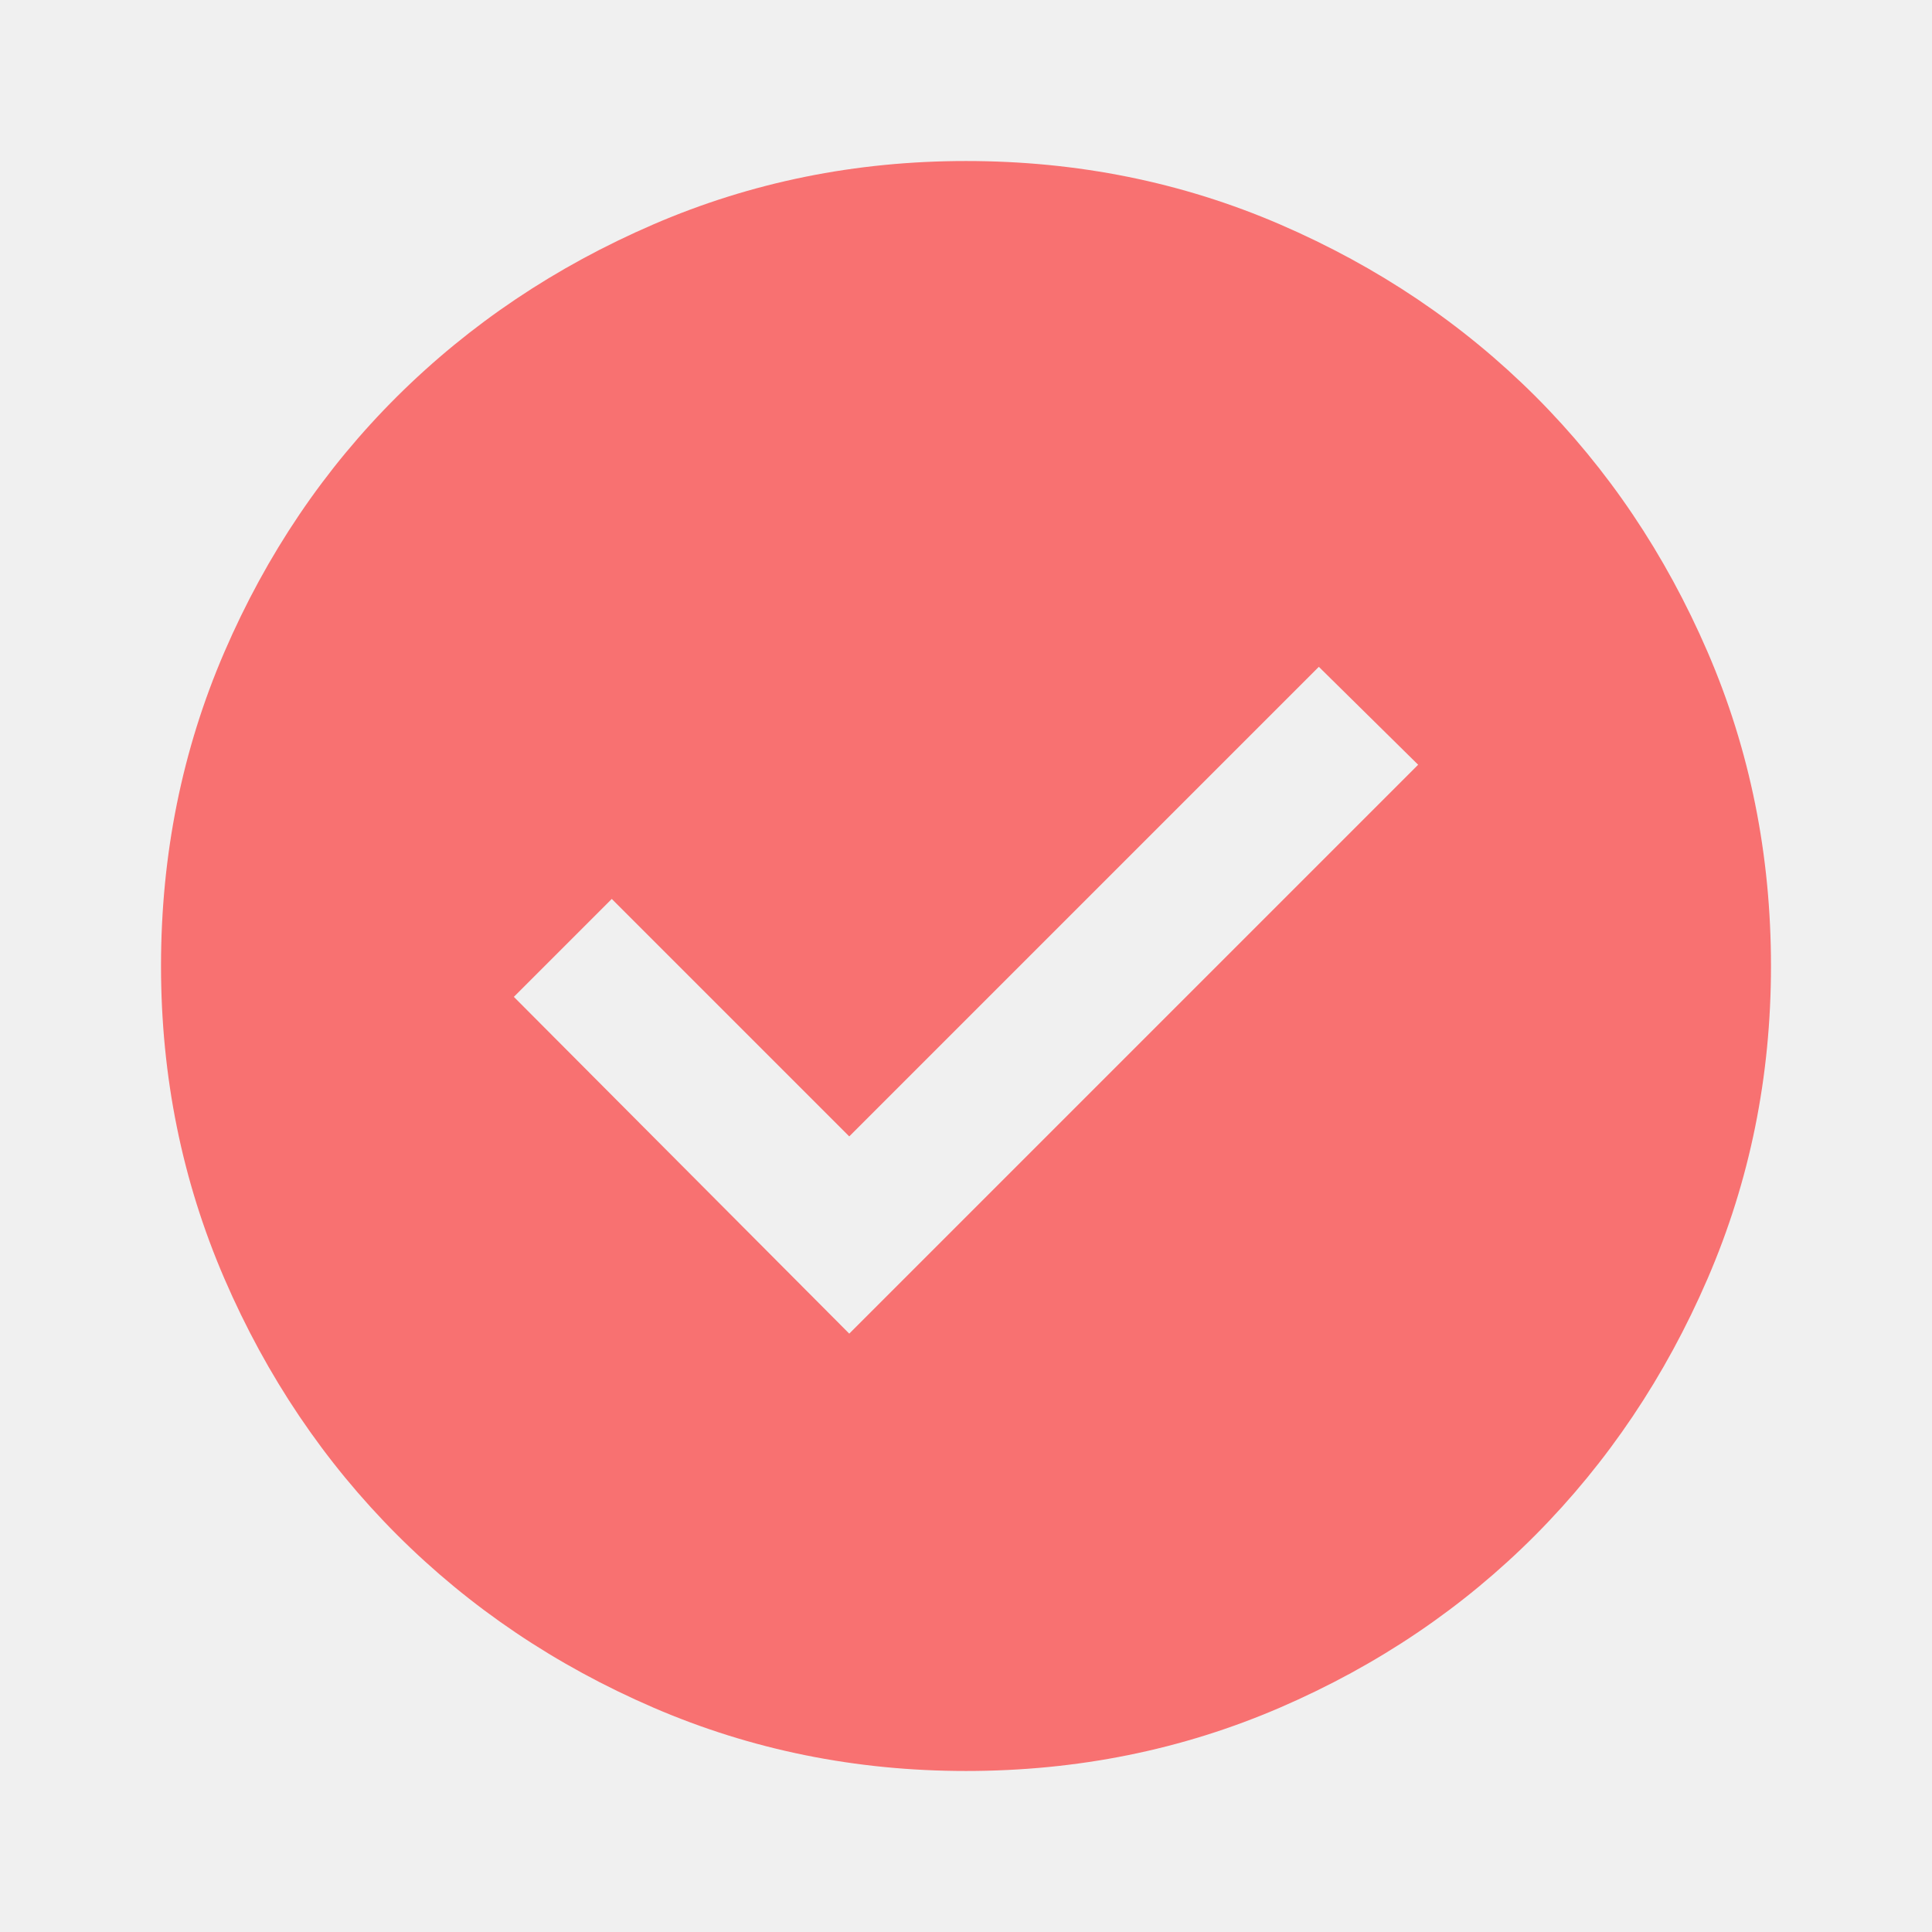
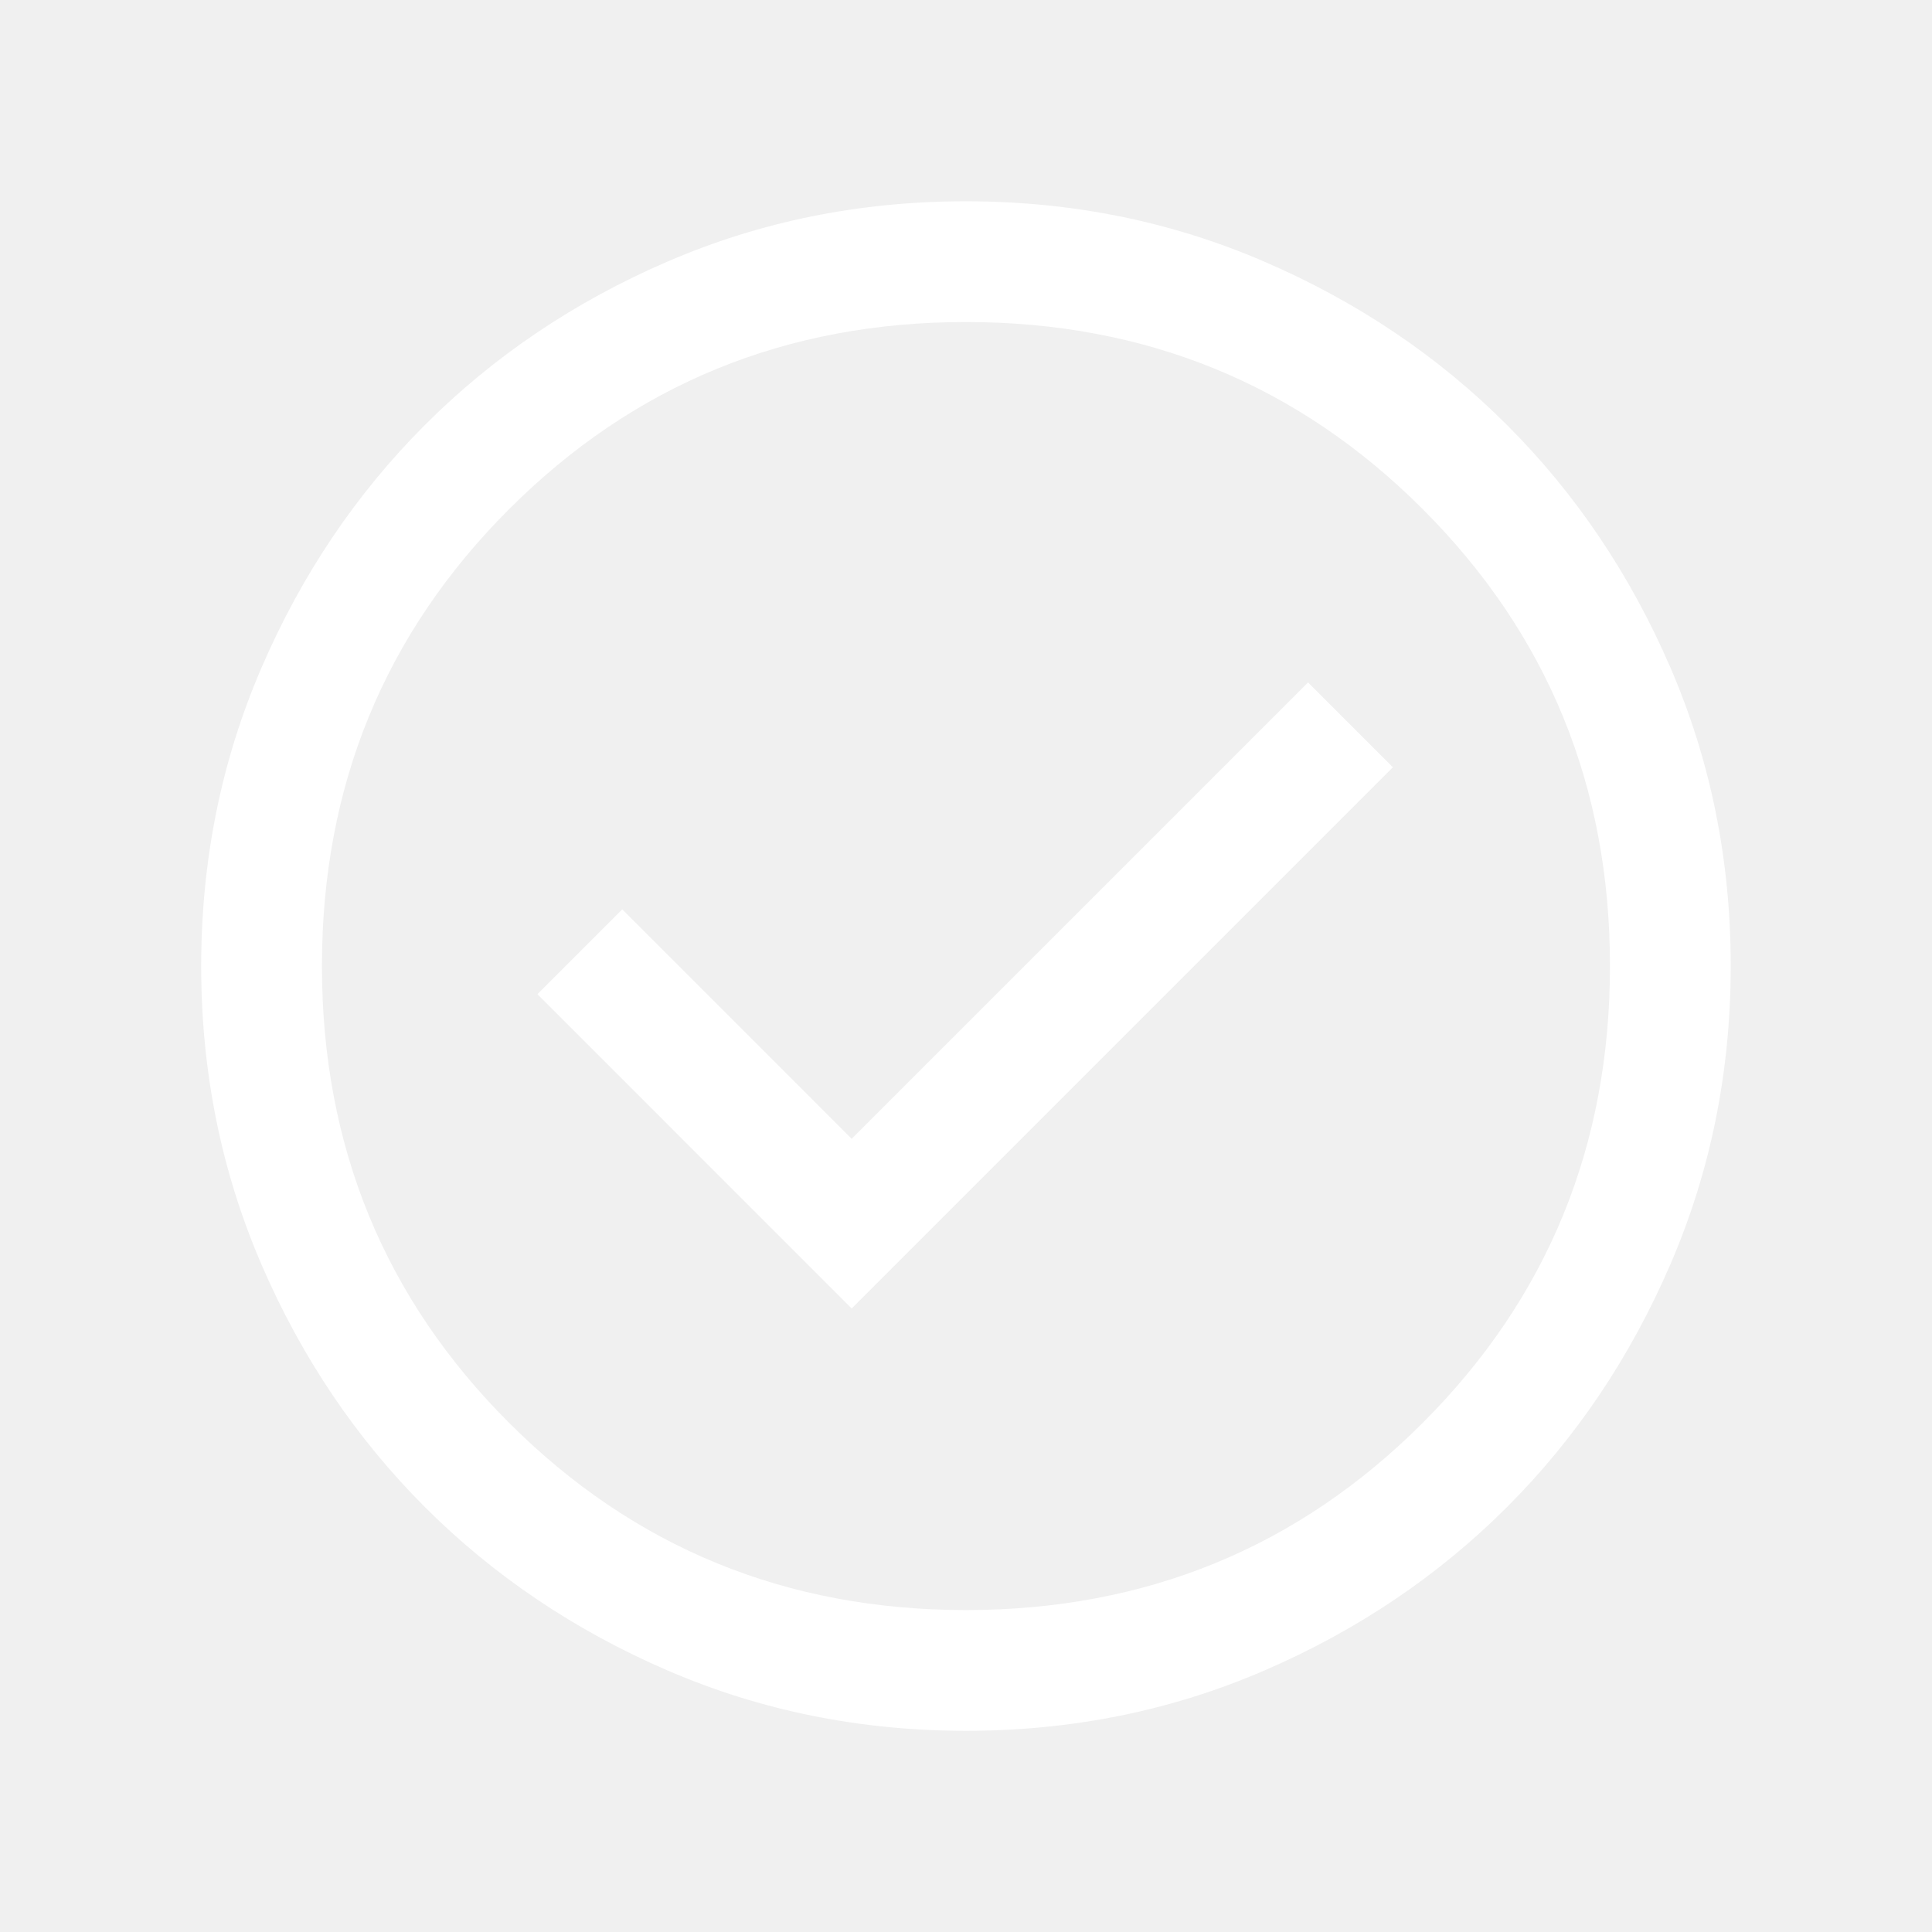
- <svg xmlns="http://www.w3.org/2000/svg" width="35" height="35" viewBox="0 0 35 35" fill="none">
-   <mask id="mask0_390_3886" style="mask-type:alpha" maskUnits="userSpaceOnUse" x="0" y="0" width="35" height="35">
-     <rect width="35" height="35" fill="#D9D9D9" />
+ <svg xmlns="http://www.w3.org/2000/svg" width="22" height="22" viewBox="0 0 22 22" fill="none">
+   <mask id="mask0_390_3558" style="mask-type:alpha" maskUnits="userSpaceOnUse" x="0" y="0" width="22" height="22">
+     <rect width="22" height="22" fill="#D9D9D9" />
  </mask>
-   <g mask="url(#mask0_390_3886)">
-     <path d="M15.385 24.16L25.691 13.854L23.892 12.08L15.385 20.587L11.083 16.285L9.309 18.059L15.385 24.16ZM17.5 32.083C15.499 32.083 13.611 31.701 11.837 30.935C10.063 30.169 8.515 29.126 7.194 27.806C5.874 26.485 4.831 24.937 4.065 23.163C3.299 21.389 2.917 19.501 2.917 17.5C2.917 15.483 3.299 13.587 4.065 11.812C4.831 10.038 5.874 8.495 7.194 7.182C8.515 5.87 10.063 4.831 11.837 4.065C13.611 3.299 15.499 2.917 17.5 2.917C19.517 2.917 21.413 3.299 23.188 4.065C24.962 4.831 26.505 5.87 27.818 7.182C29.13 8.495 30.169 10.038 30.935 11.812C31.701 13.587 32.083 15.483 32.083 17.5C32.083 19.501 31.701 21.389 30.935 23.163C30.169 24.937 29.13 26.485 27.818 27.806C26.505 29.126 24.962 30.169 23.188 30.935C21.413 31.701 19.517 32.083 17.5 32.083Z" fill="#F87171" />
+   <g mask="url(#mask0_390_3558)">
+     <path d="M9.698 14.9L15.861 8.737L14.895 7.771L9.698 12.968L7.086 10.355L6.12 11.321L9.698 14.9ZM11.001 19.709C9.796 19.709 8.664 19.48 7.604 19.023C6.545 18.566 5.623 17.945 4.839 17.162C4.055 16.378 3.434 15.457 2.977 14.398C2.52 13.338 2.291 12.206 2.291 11.002C2.291 9.797 2.52 8.665 2.977 7.605C3.434 6.546 4.054 5.624 4.838 4.84C5.621 4.056 6.543 3.435 7.602 2.978C8.662 2.521 9.793 2.292 10.998 2.292C12.202 2.292 13.334 2.521 14.394 2.978C15.454 3.435 16.376 4.055 17.16 4.839C17.944 5.622 18.564 6.544 19.022 7.603C19.479 8.663 19.708 9.794 19.708 10.999C19.708 12.203 19.479 13.335 19.022 14.395C18.565 15.455 17.945 16.377 17.161 17.161C16.377 17.945 15.456 18.565 14.396 19.023C13.337 19.48 12.205 19.709 11.001 19.709ZM10.999 18.334C13.047 18.334 14.781 17.623 16.201 16.202C17.622 14.782 18.333 13.047 18.333 11C18.333 8.953 17.622 7.219 16.201 5.798C14.781 4.377 13.047 3.667 10.999 3.667C8.952 3.667 7.218 4.377 5.797 5.798C4.376 7.219 3.666 8.953 3.666 11C3.666 13.047 4.376 14.782 5.797 16.202C7.218 17.623 8.952 18.334 10.999 18.334Z" fill="white" />
  </g>
</svg>
